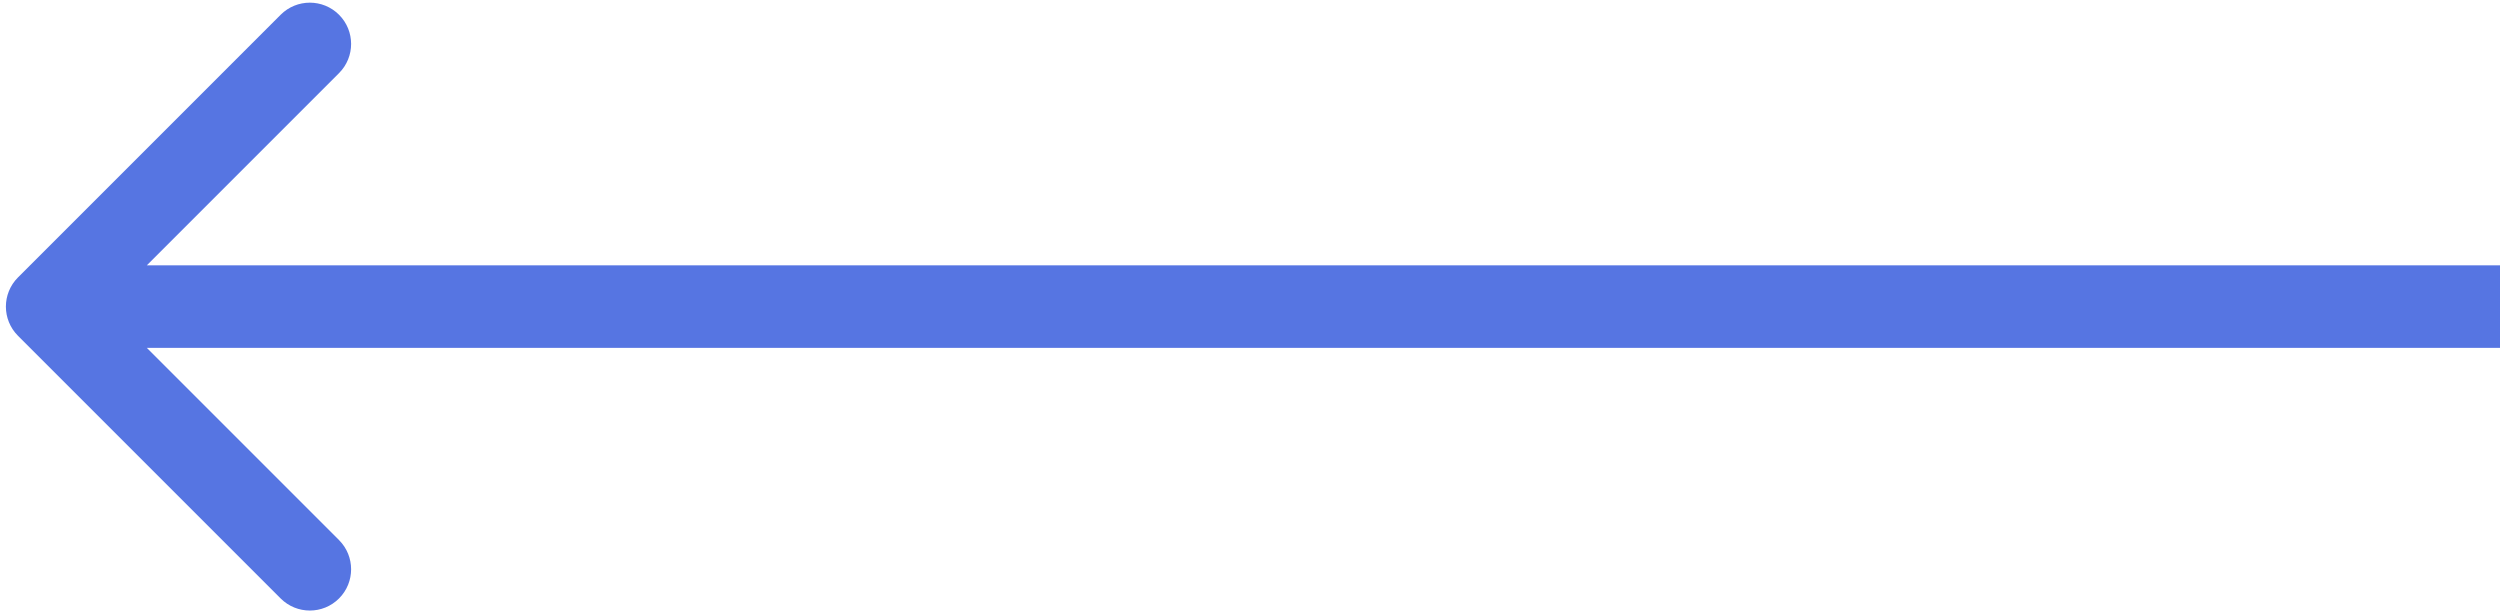
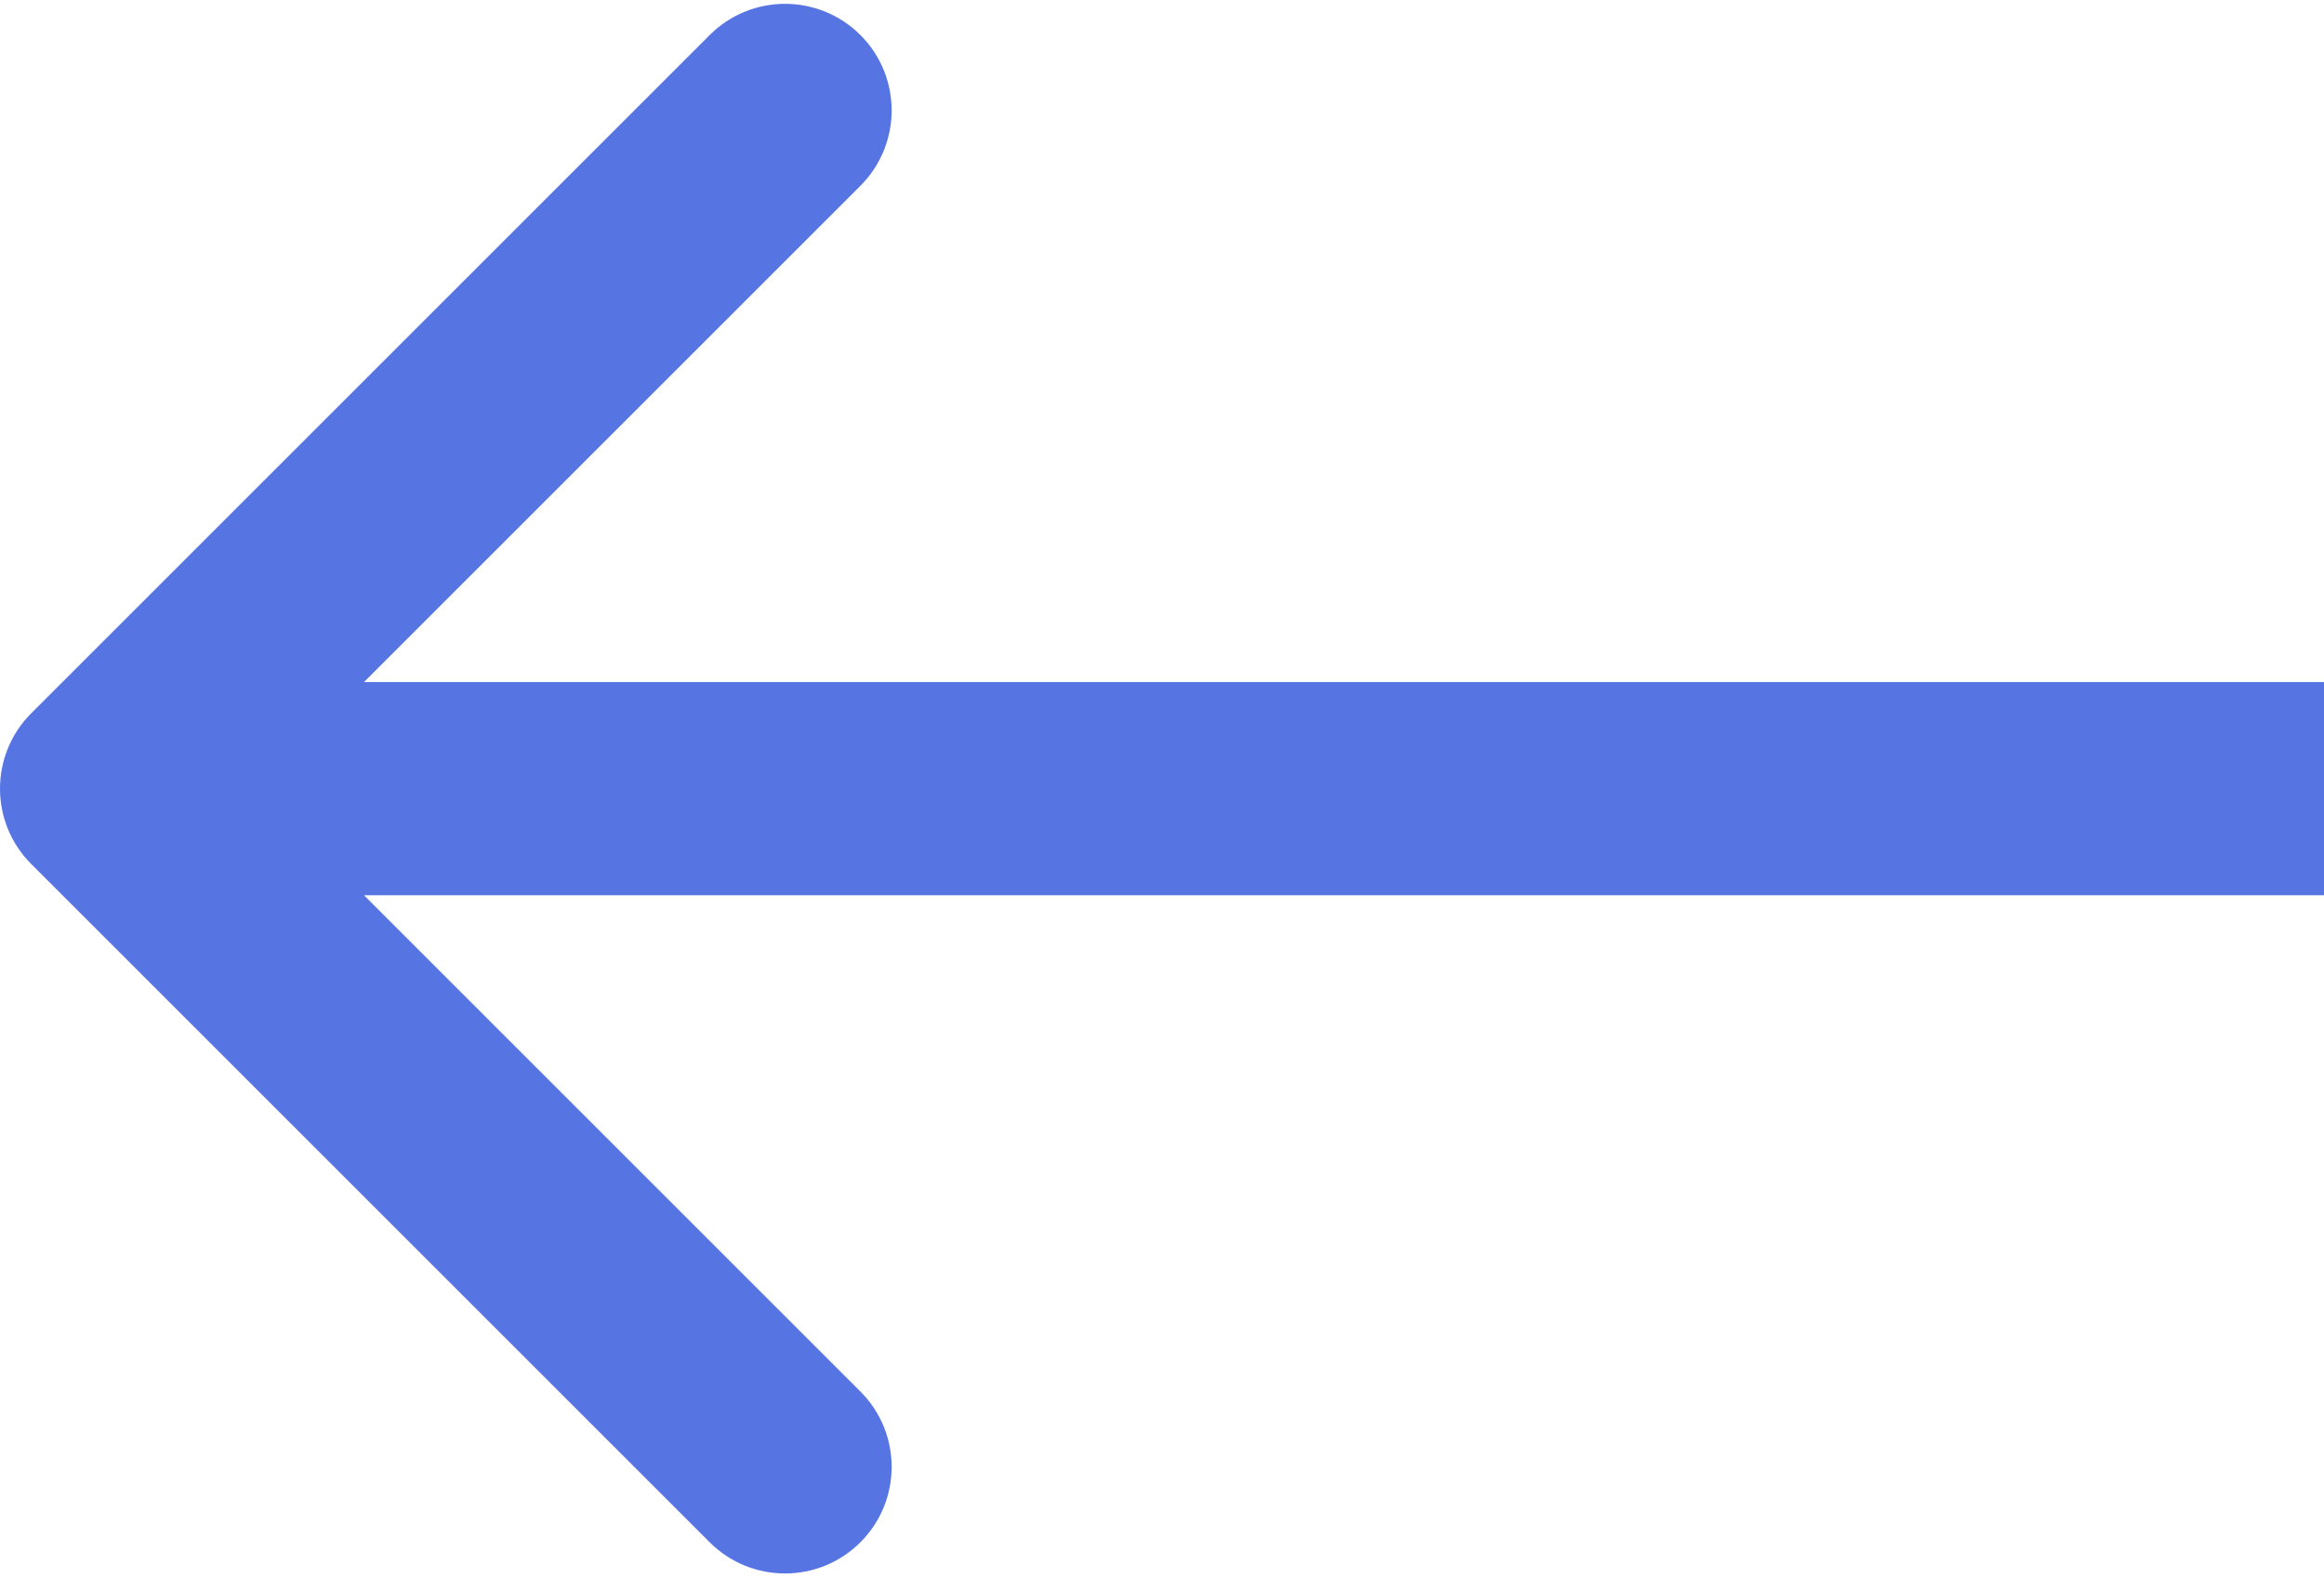
- <svg xmlns="http://www.w3.org/2000/svg" width="212" height="52" viewBox="0 0 212 52" fill="none">
-   <path d="M1.525 23.525C0.158 24.892 0.158 27.108 1.525 28.475L23.799 50.749C25.166 52.116 27.382 52.116 28.749 50.749C30.116 49.382 30.116 47.166 28.749 45.799L8.95 26L28.749 6.201C30.116 4.834 30.116 2.618 28.749 1.251C27.382 -0.116 25.166 -0.116 23.799 1.251L1.525 23.525ZM212 22.5L4 22.5L4 29.5L212 29.5L212 22.5Z" fill="#5675E2" />
+ <svg xmlns="http://www.w3.org/2000/svg" width="218" height="148" viewBox="0 0 218 148" fill="none">
+   <path d="M2.929 66.929C-0.976 70.834 -0.976 77.166 2.929 81.071L66.569 144.711C70.474 148.616 76.805 148.616 80.711 144.711C84.616 140.805 84.616 134.474 80.711 130.569L24.142 74L80.711 17.431C84.616 13.526 84.616 7.195 80.711 3.289C76.805 -0.616 70.474 -0.616 66.569 3.289L2.929 66.929ZM218 64L10 64L10 84L218 84L218 64Z" fill="#5675E2" />
</svg>
